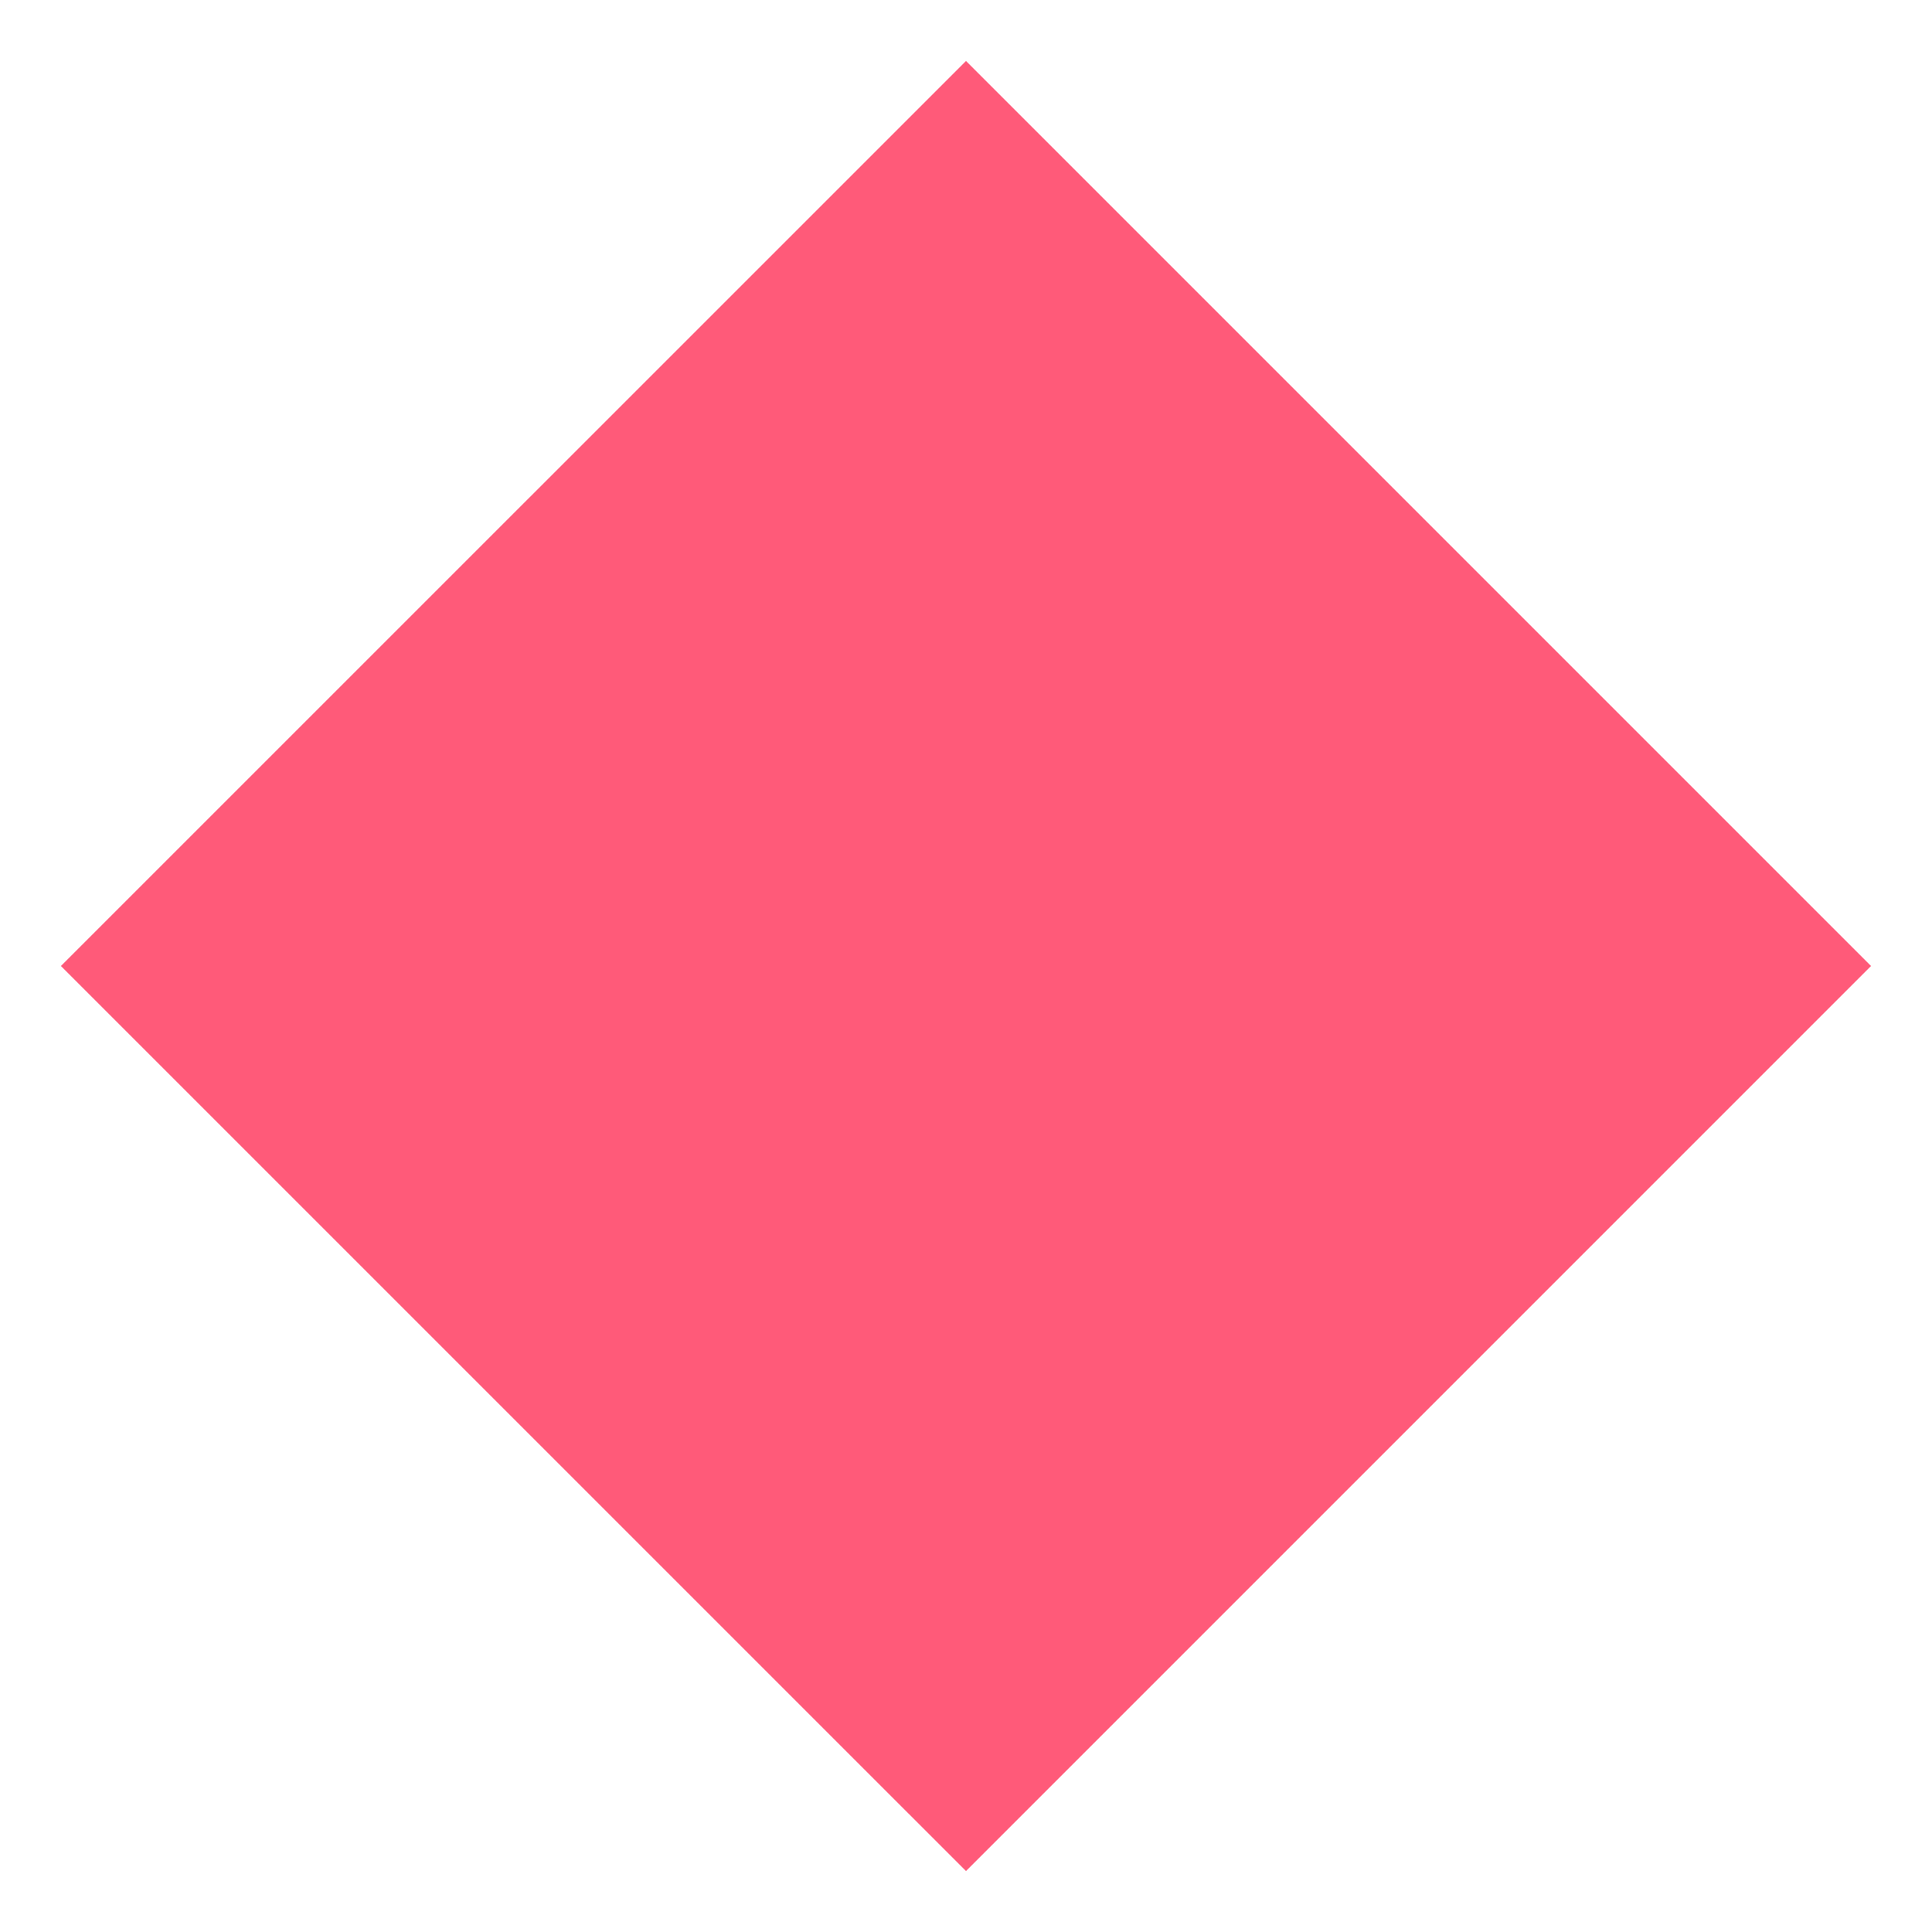
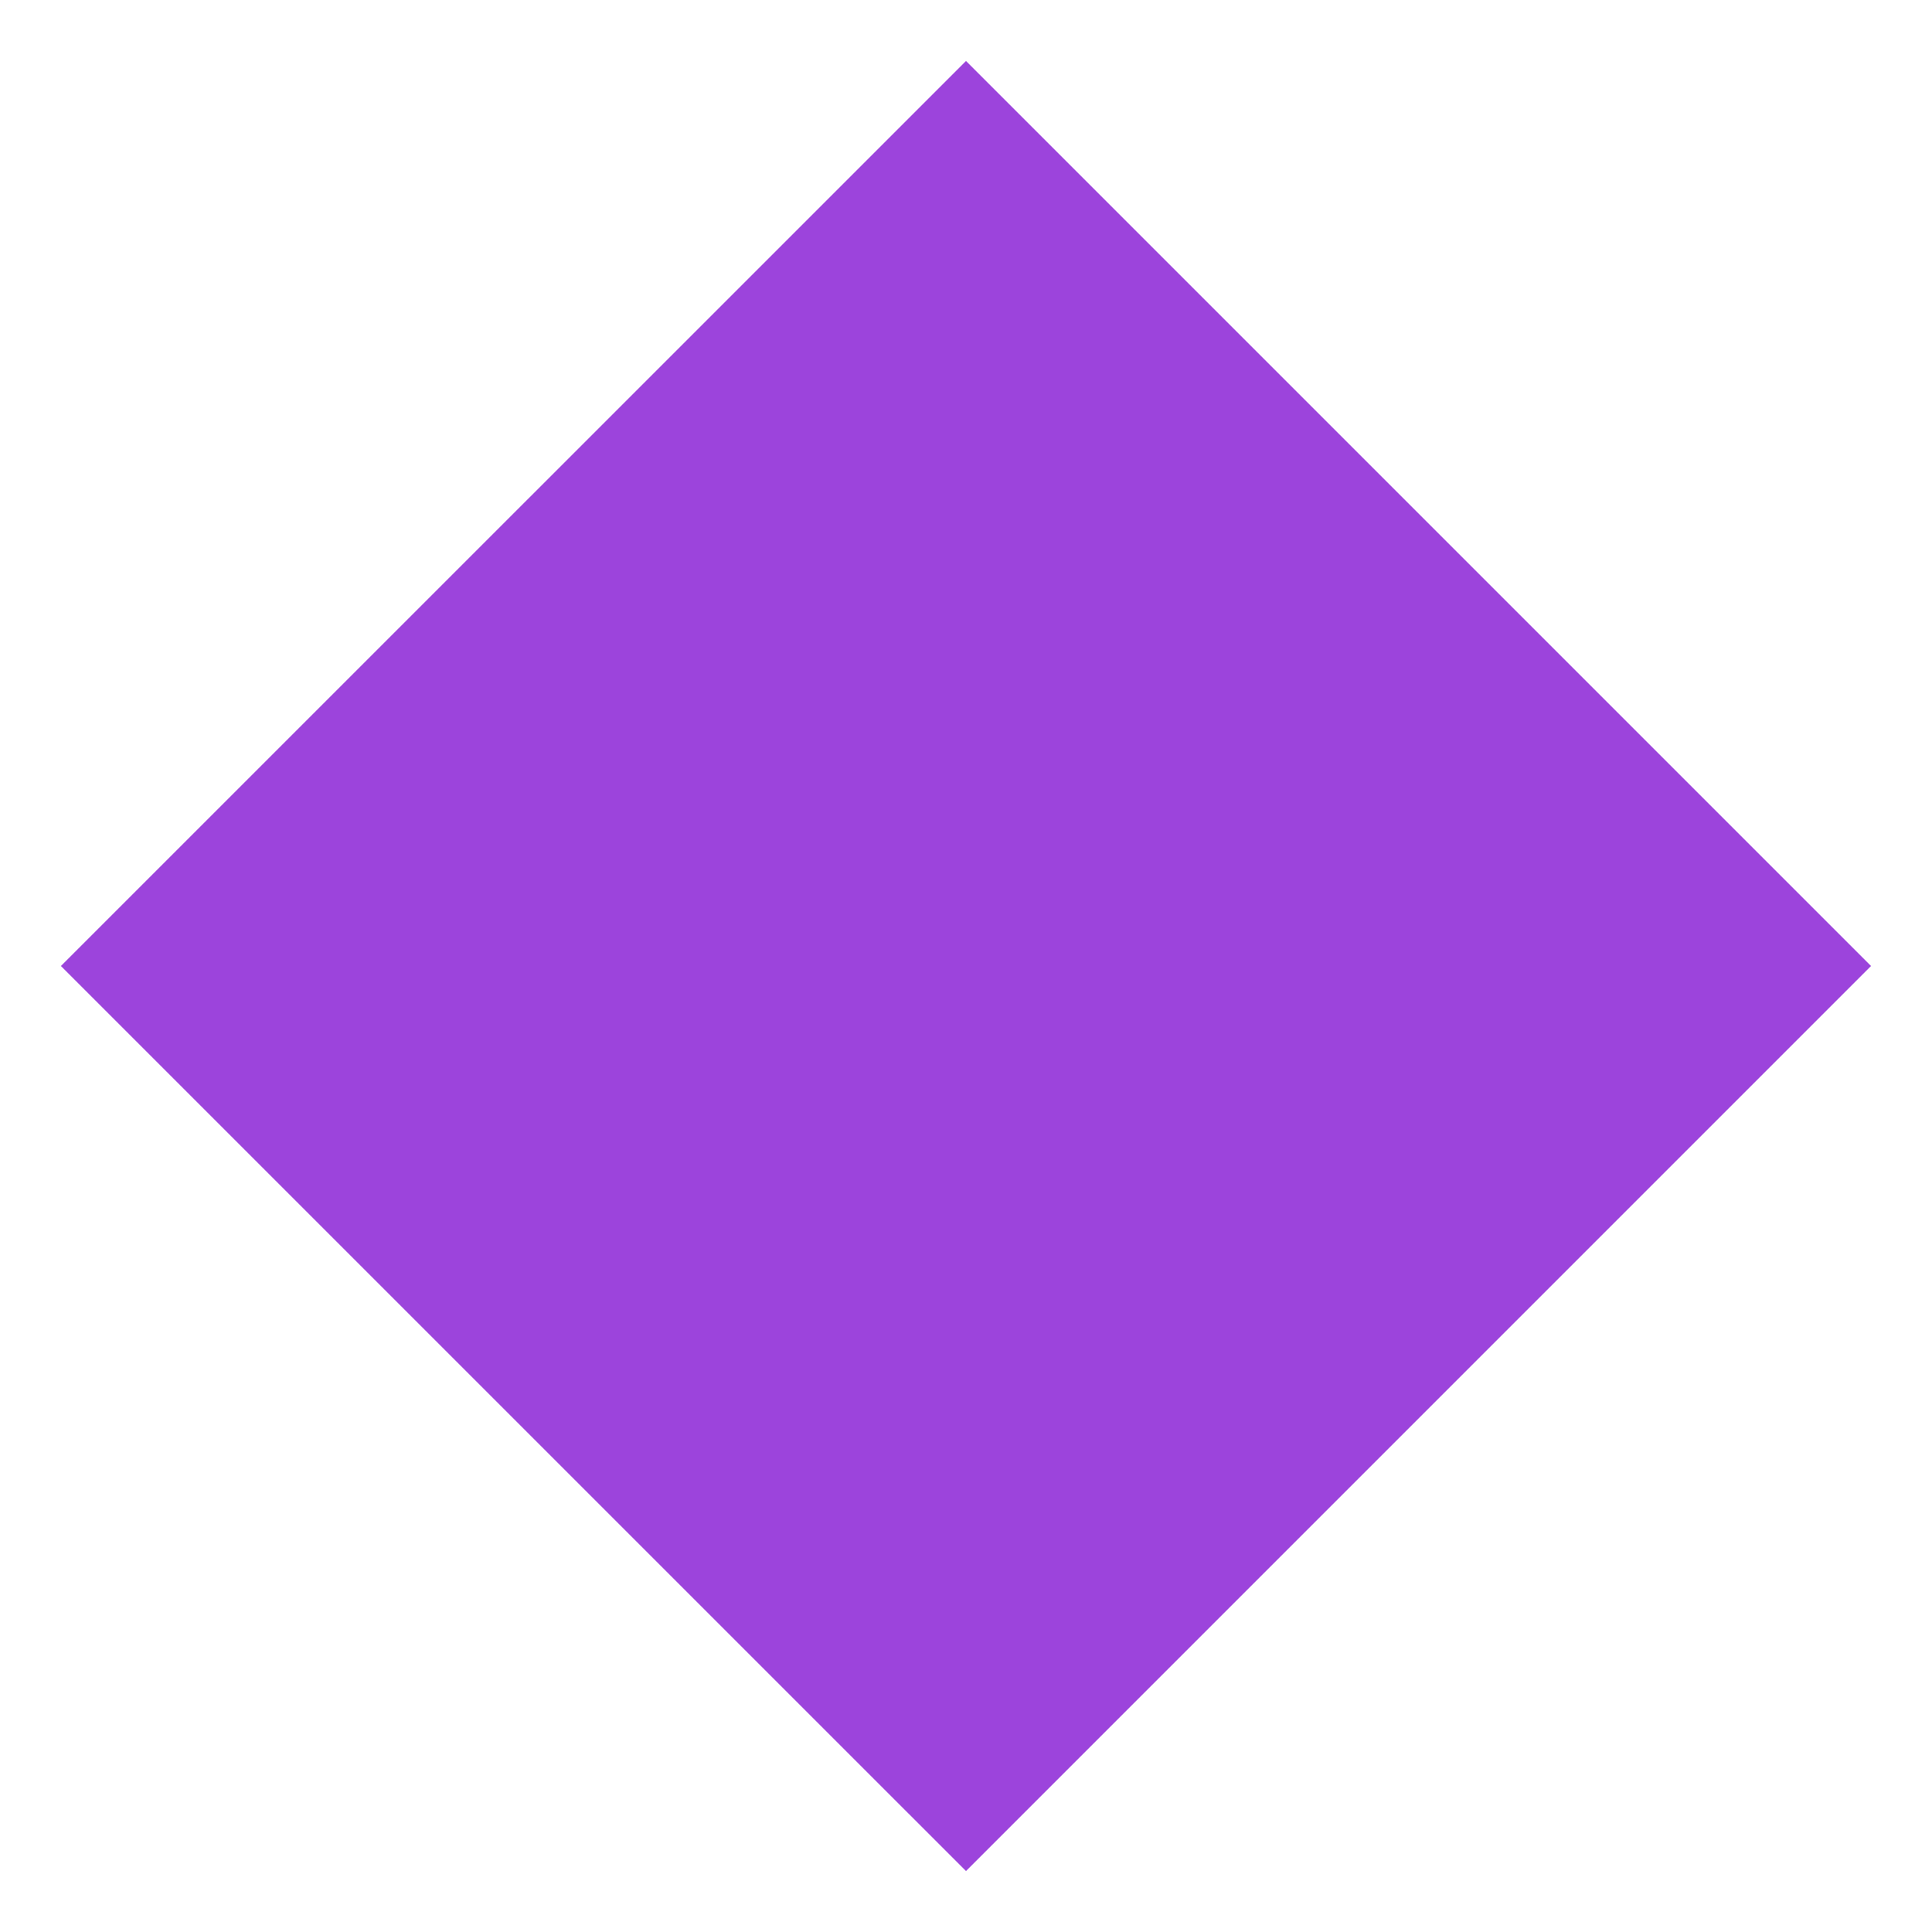
- <svg xmlns="http://www.w3.org/2000/svg" width="800px" height="800px" viewBox="0 0 64 64" aria-hidden="true" role="img" class="iconify iconify--emojione" preserveAspectRatio="xMidYMid meet">
-   <path fill="#ff5a79" d="M2.018 32L32 2.02L61.98 32L32 61.981z" />
+ <svg xmlns="http://www.w3.org/2000/svg" width="800px" height="800px" viewBox="0 0 64 64" aria-hidden="true" role="img" class="iconify iconify--emojione" preserveAspectRatio="xMidYMid meet" fill="#000000">
+   <g id="SVGRepo_bgCarrier" stroke-width="0" />
+   <g id="SVGRepo_tracerCarrier" stroke-linecap="round" stroke-linejoin="round" />
+   <g id="SVGRepo_iconCarrier">
+     <path fill="#9c44dc" d="M2.018 32L32 2.02L61.98 32L32 61.981z" />
+   </g>
</svg>
